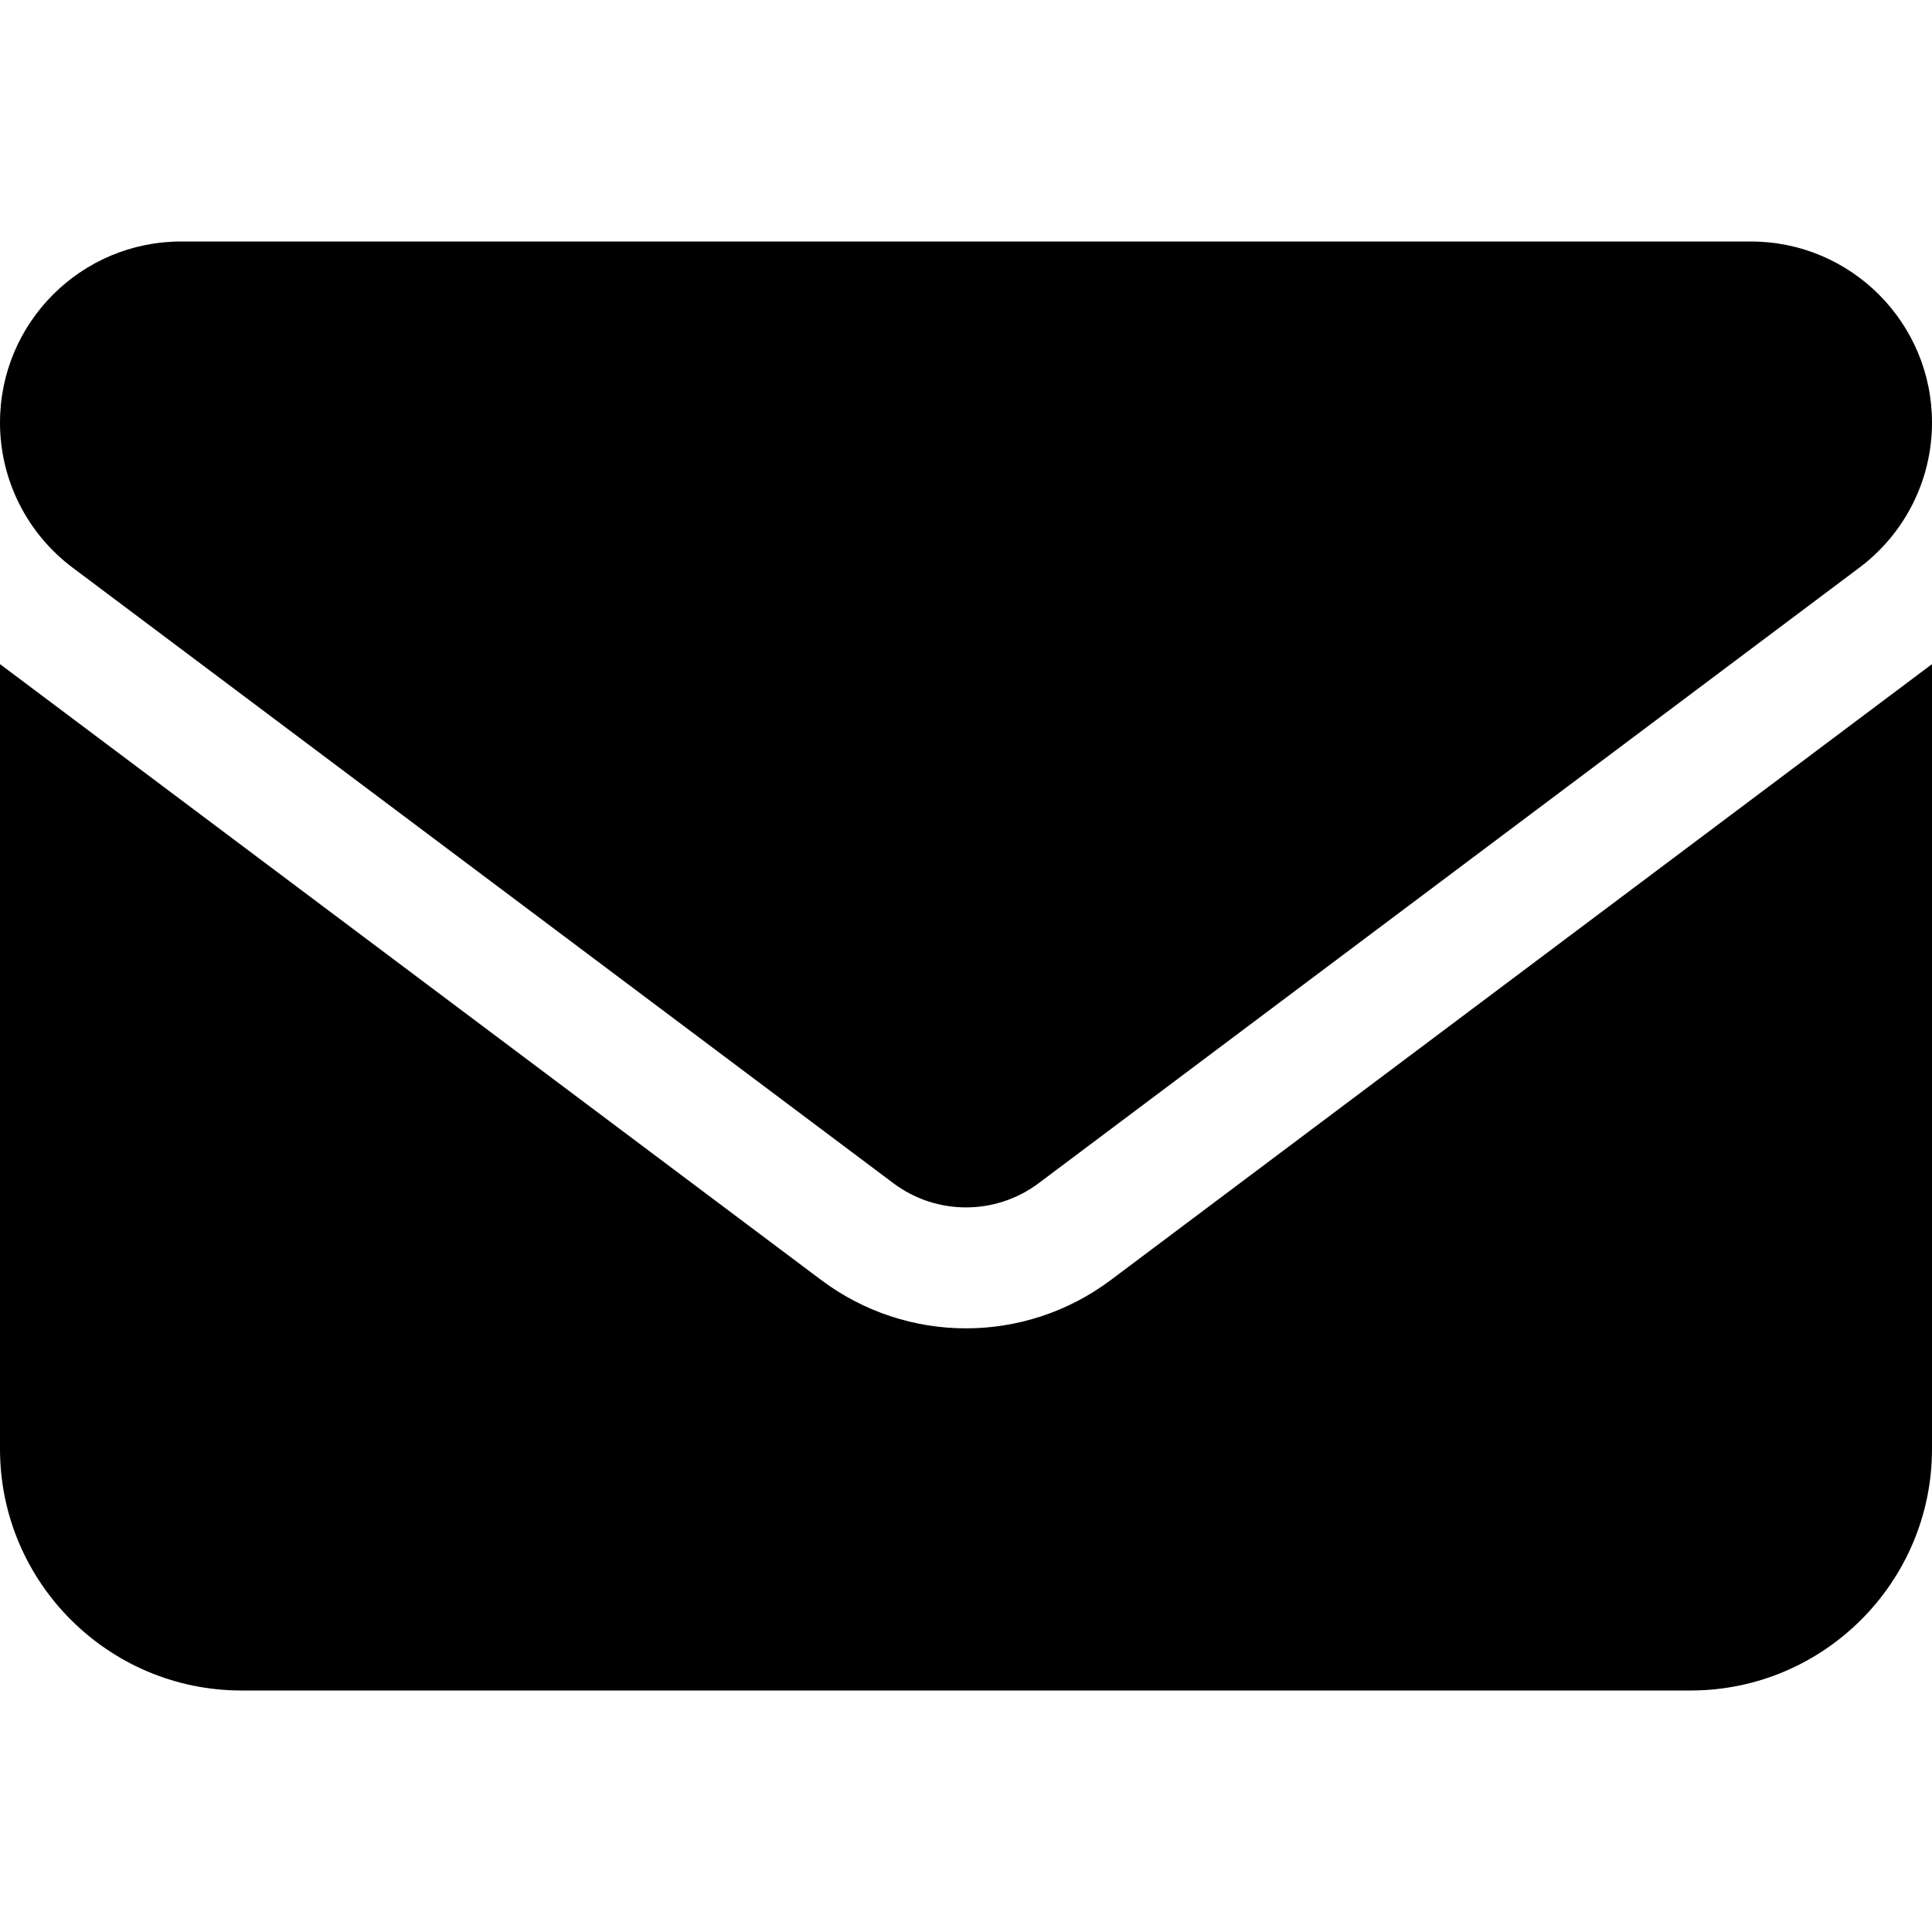
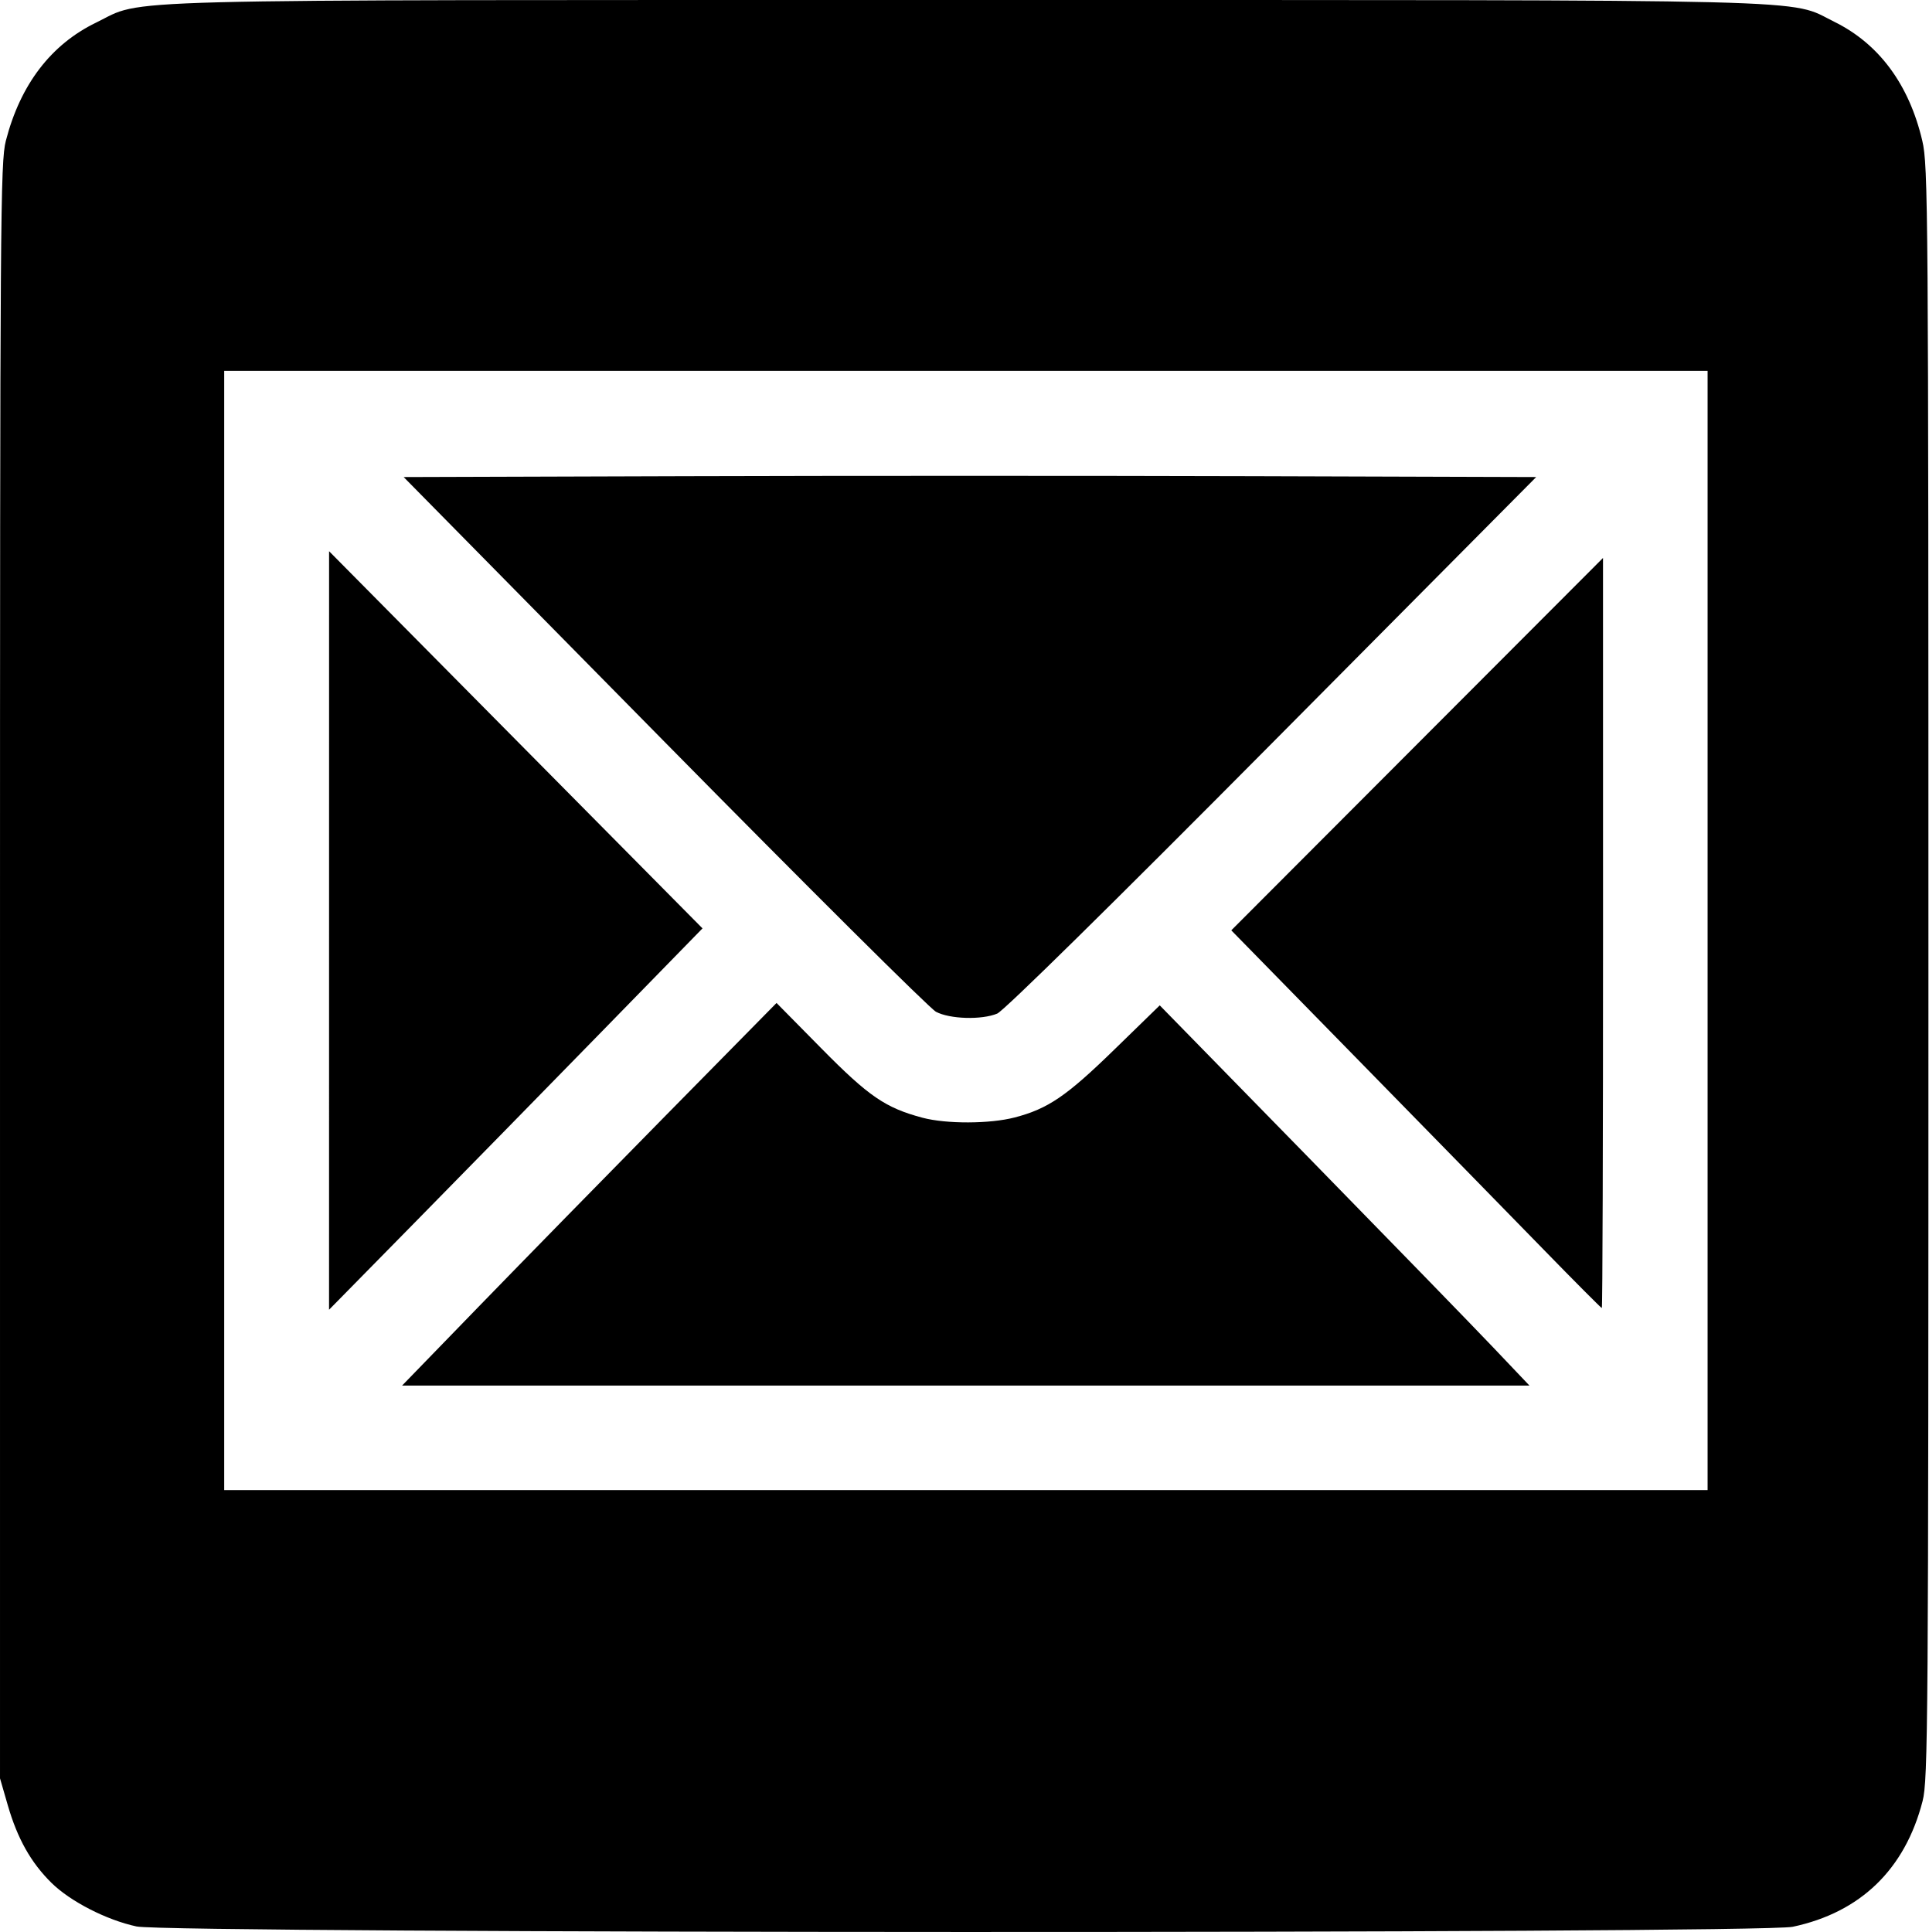
- <svg xmlns="http://www.w3.org/2000/svg" viewBox="0 0 512 512">
-   <path d="M48 64C21.5 64 0 85.5 0 112c0 15.1 7.1 29.3 19.2 38.4L236.8 313.6c11.4 8.5 27 8.5 38.4 0L492.8 150.4c12.1-9.1 19.2-23.3 19.2-38.4c0-26.5-21.5-48-48-48H48zM0 176V384c0 35.3 28.7 64 64 64H448c35.3 0 64-28.7 64-64V176L294.4 339.2c-22.8 17.1-54 17.1-76.8 0L0 176z" />
+ <svg xmlns="http://www.w3.org/2000/svg" height="113.644" id="svg2" version="1.0" width="113.429">
+   <defs id="defs4" />
+   <g id="layer1" transform="translate(-64.92857,-41.28467)">
+     <path d="M 72.96,154.603 C 71.191,154.222 69.066,153.132 67.954,152.036 C 66.749,150.848 65.955,149.438 65.387,147.474 L 64.929,145.89 L 64.929,98.397 C 64.929,54.001 64.951,50.816 65.272,49.568 C 66.122,46.264 67.927,43.9 70.58,42.615 C 73.517,41.194 69.978,41.286 121.716,41.286 C 173.251,41.286 170.055,41.206 172.82,42.566 C 175.448,43.859 177.22,46.254 177.996,49.564 C 178.34,51.028 178.357,53.369 178.357,98.496 C 178.357,142.837 178.335,145.976 178.013,147.229 C 176.982,151.24 174.36,153.778 170.375,154.622 C 168.393,155.042 74.912,155.024 72.96,154.603 z M 165.368,96.017 L 165.368,63.099 L 121.742,63.099 L 78.116,63.099 L 78.116,96.017 L 78.116,128.935 L 121.742,128.935 L 165.368,128.935 L 165.368,96.017 z M 93.148,118.078 C 95.661,115.488 100.617,110.424 104.161,106.825 L 110.604,100.281 L 113.248,102.961 C 116.029,105.78 117.01,106.452 119.19,107.032 C 120.588,107.404 123.15,107.397 124.61,107.016 C 126.568,106.507 127.656,105.766 130.467,103.028 L 133.144,100.422 L 141.87,109.345 C 146.669,114.253 151.562,119.285 152.743,120.528 L 154.891,122.788 L 121.735,122.788 L 88.578,122.788 L 93.148,118.078 z M 84.284,96.017 L 84.285,73.708 L 95.267,84.801 L 106.249,95.894 L 100.334,101.954 C 97.081,105.287 92.138,110.335 89.351,113.17 L 84.283,118.326 L 84.284,96.017 z M 155.741,114.806 C 153.909,112.925 149.021,107.926 144.88,103.697 L 137.352,96.009 L 148.284,85.057 L 159.216,74.105 L 159.218,96.166 C 159.22,108.299 159.188,118.227 159.147,118.227 C 159.107,118.227 157.574,116.688 155.741,114.806 z M 119.981,100.799 C 119.613,100.603 112.417,93.446 103.991,84.894 L 88.671,69.346 L 105.306,69.295 C 114.455,69.267 129.443,69.267 138.613,69.295 L 155.286,69.346 L 139.755,84.992 C 130.291,94.527 123.974,100.743 123.584,100.906 C 122.672,101.287 120.793,101.232 119.981,100.799 z" id="path2320" style="fill:#000000" />
+   </g>
</svg>
